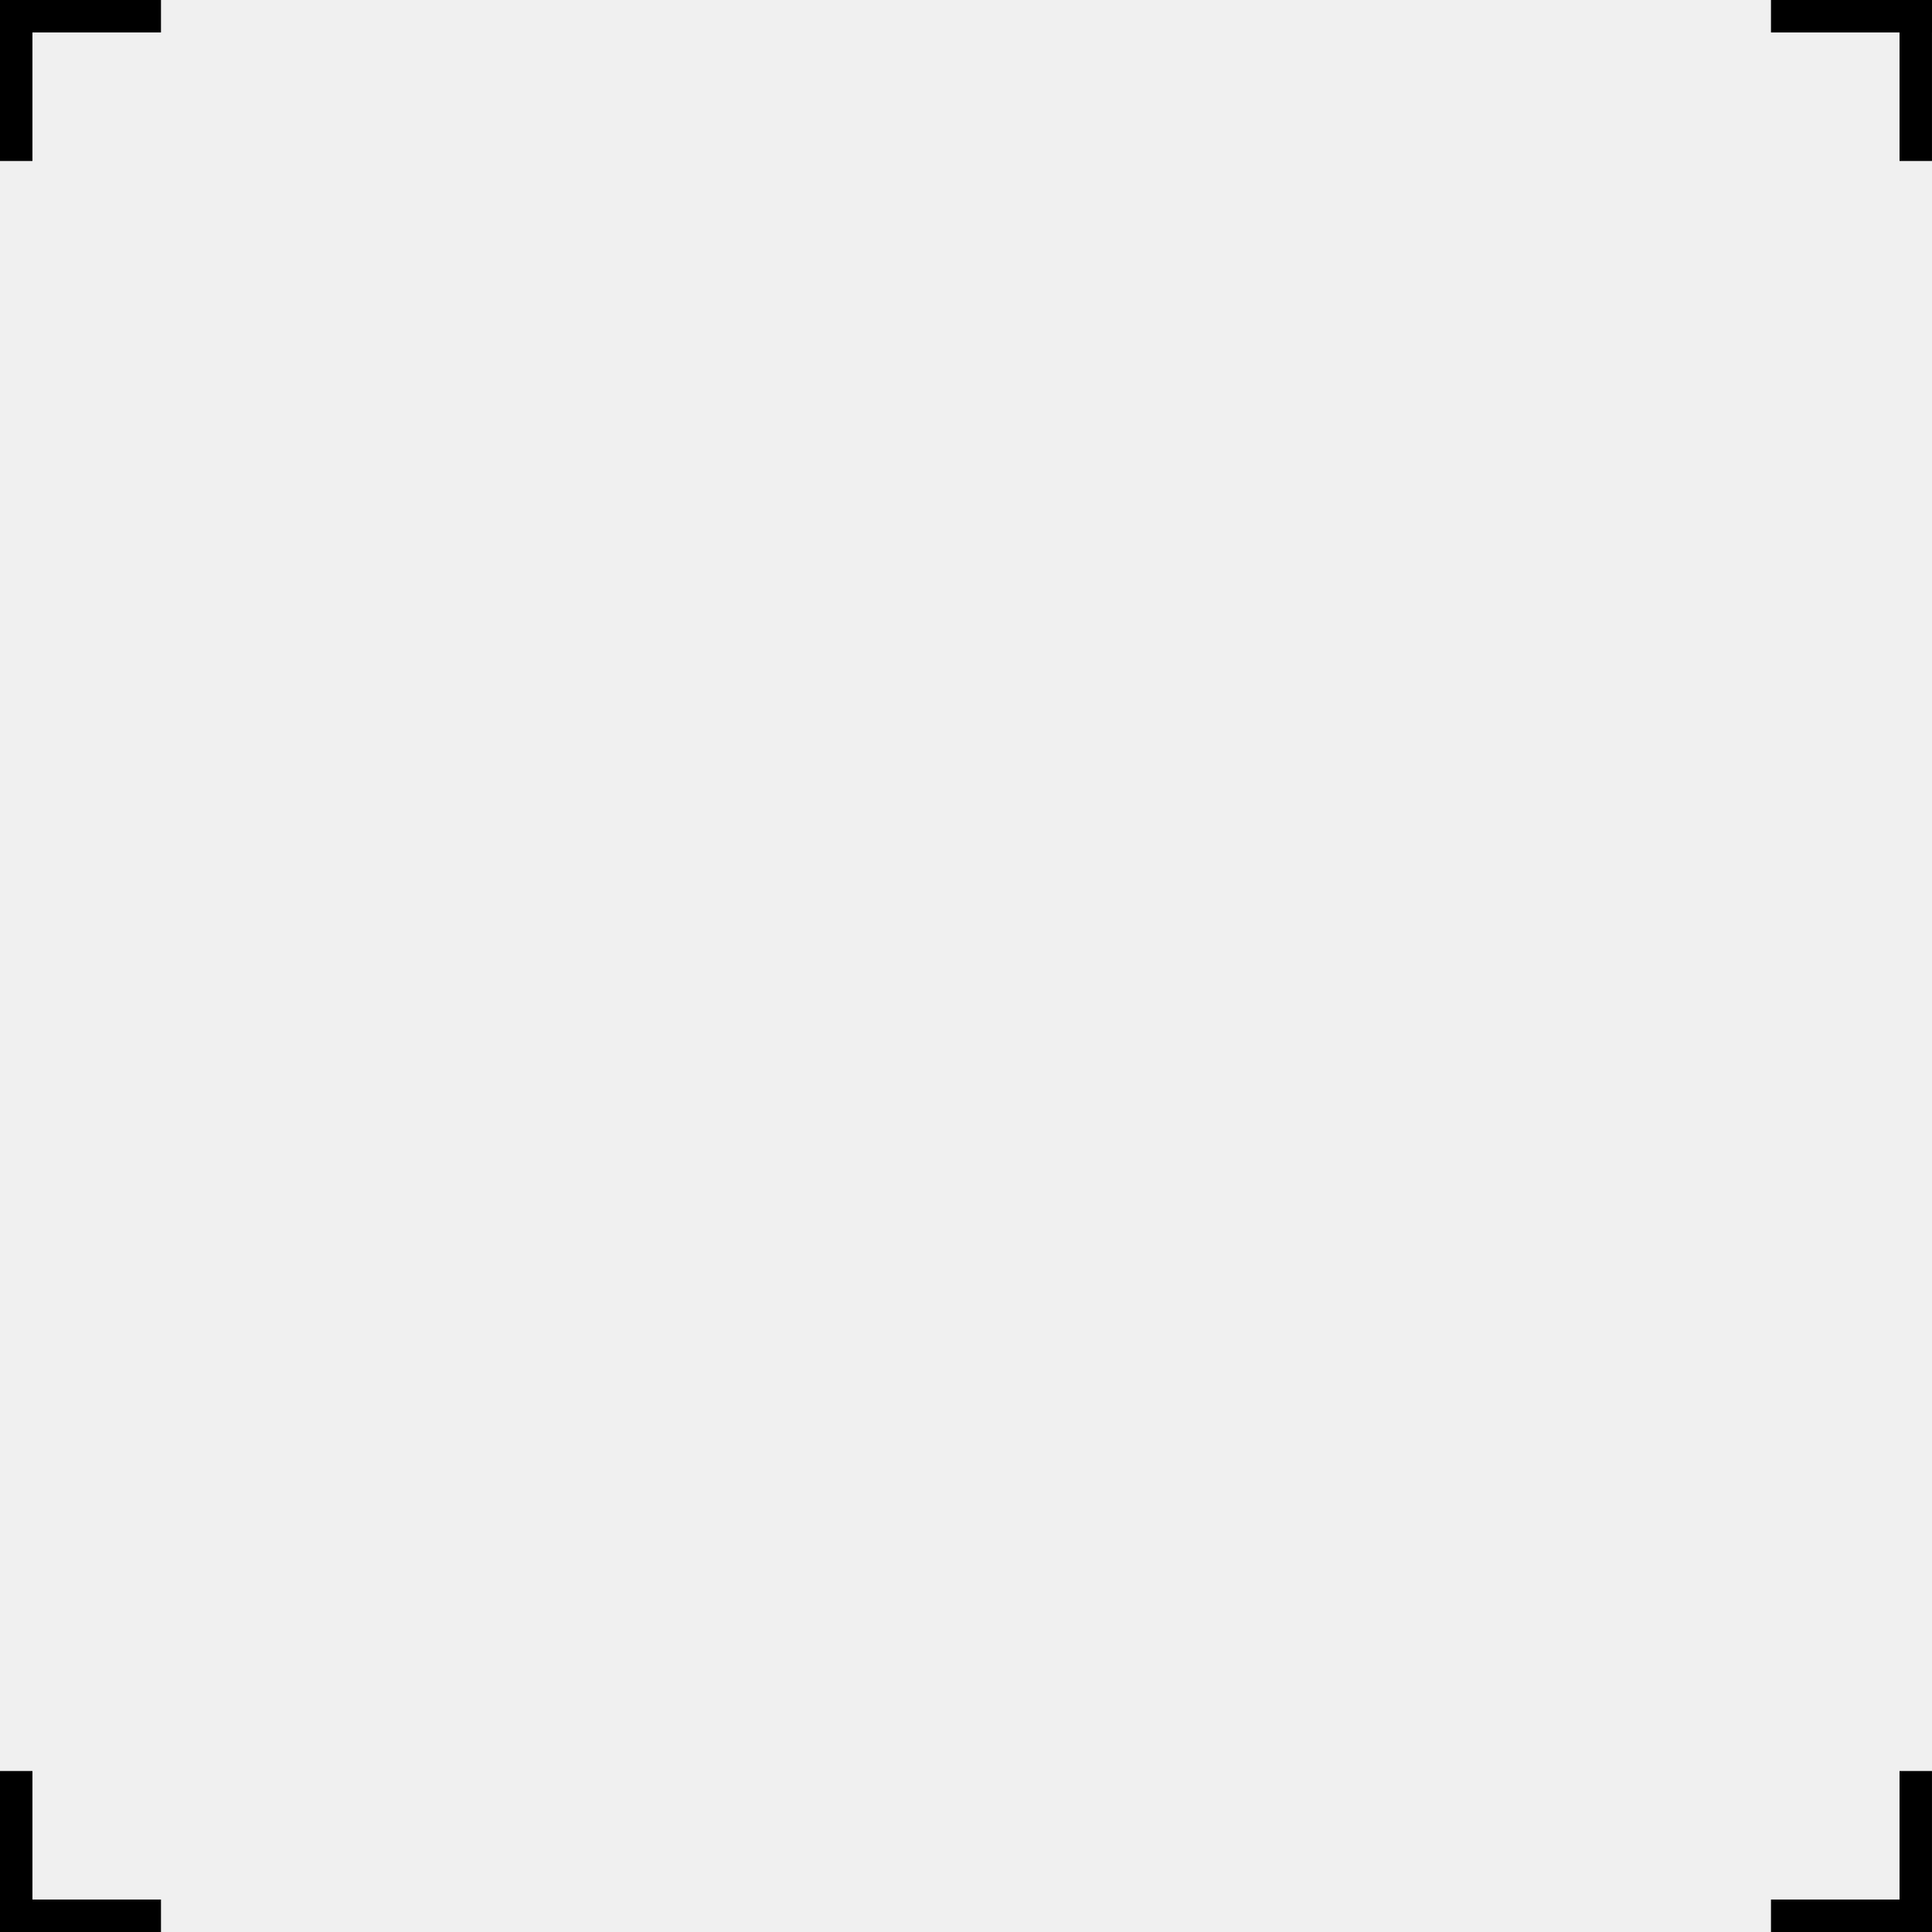
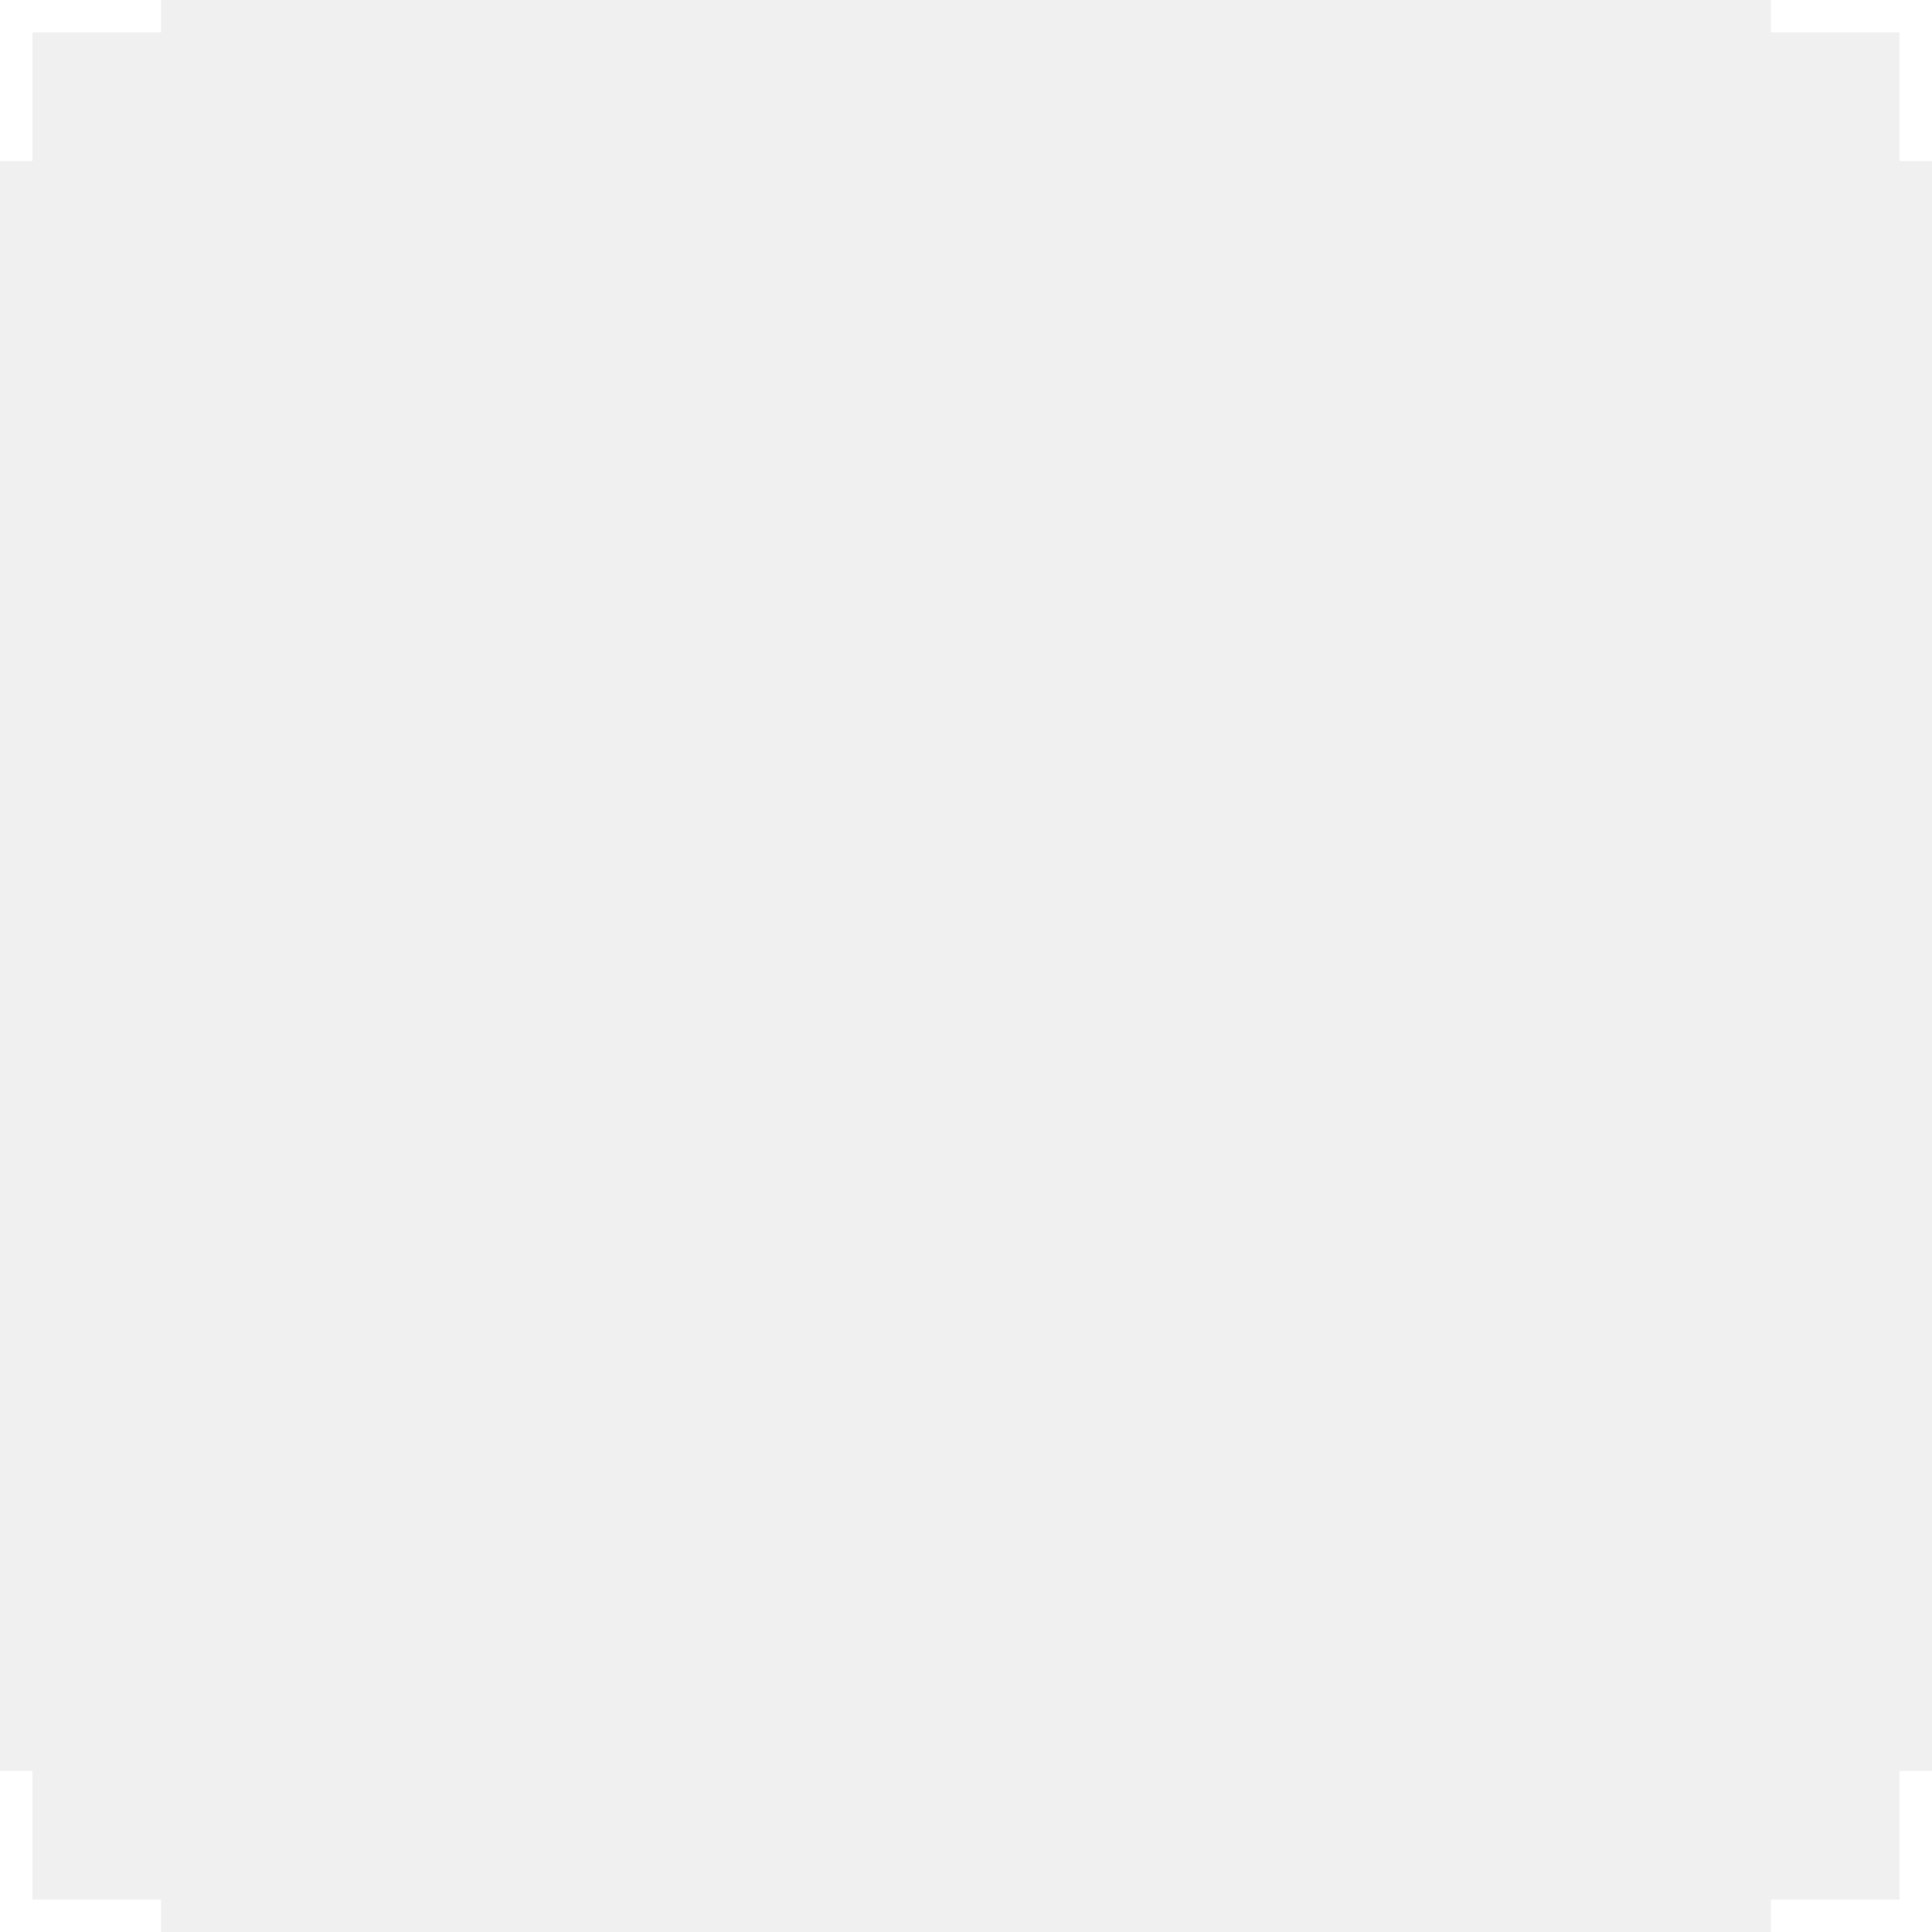
- <svg xmlns="http://www.w3.org/2000/svg" width="100%" height="100%" viewBox="0 0 60 60" version="1.1" xml:space="preserve" style="fill-rule:evenodd;clip-rule:evenodd;stroke-linejoin:round;stroke-miterlimit:2;">
+ <svg xmlns="http://www.w3.org/2000/svg" fill="white" width="100%" height="100%" viewBox="0 0 60 60" version="1.1" xml:space="preserve" style="fill-rule:evenodd;clip-rule:evenodd;stroke-linejoin:round;stroke-miterlimit:2;">
  <g transform="matrix(1,0,0,1,-373.838,-282.081)">
    <g transform="matrix(0.250904,0,0,0.279175,280.04,203.331)">
      <rect x="373.838" y="282.081" width="239.135" height="214.919" style="fill:none;" />
      <clipPath id="_clip1">
        <rect x="373.838" y="282.081" width="239.135" height="214.919" />
      </clipPath>
      <g clip-path="url(#_clip1)">
        <g transform="matrix(0.0335937,0,0,0.166667,596.398,217.158)">
          <rect x="373.838" y="282.081" width="239.135" height="214.919" />
        </g>
        <g transform="matrix(2.05702e-18,0.0301918,-0.185446,1.02054e-17,685.212,267.184)">
          <rect x="373.838" y="282.081" width="239.135" height="214.919" />
        </g>
        <g transform="matrix(0.0335937,0,0,0.166667,357.263,432.077)">
          <rect x="373.838" y="282.081" width="239.135" height="214.919" />
        </g>
        <g transform="matrix(2.05702e-18,0.0301918,-0.185446,1.02054e-17,446.077,482.103)">
          <rect x="373.838" y="282.081" width="239.135" height="214.919" />
        </g>
        <g transform="matrix(0.0335937,0,0,0.166667,357.263,217.158)">
          <rect x="373.838" y="282.081" width="239.135" height="214.919" />
        </g>
        <g transform="matrix(2.05702e-18,0.0301918,-0.185446,1.02054e-17,446.077,267.184)">
          <rect x="373.838" y="282.081" width="239.135" height="214.919" />
        </g>
        <g transform="matrix(0.0335937,0,0,0.166667,596.398,432.077)">
          <rect x="373.838" y="282.081" width="239.135" height="214.919" />
        </g>
        <g transform="matrix(2.05702e-18,0.0301918,-0.185446,1.02054e-17,685.212,482.103)">
          <rect x="373.838" y="282.081" width="239.135" height="214.919" />
        </g>
      </g>
    </g>
  </g>
</svg>
